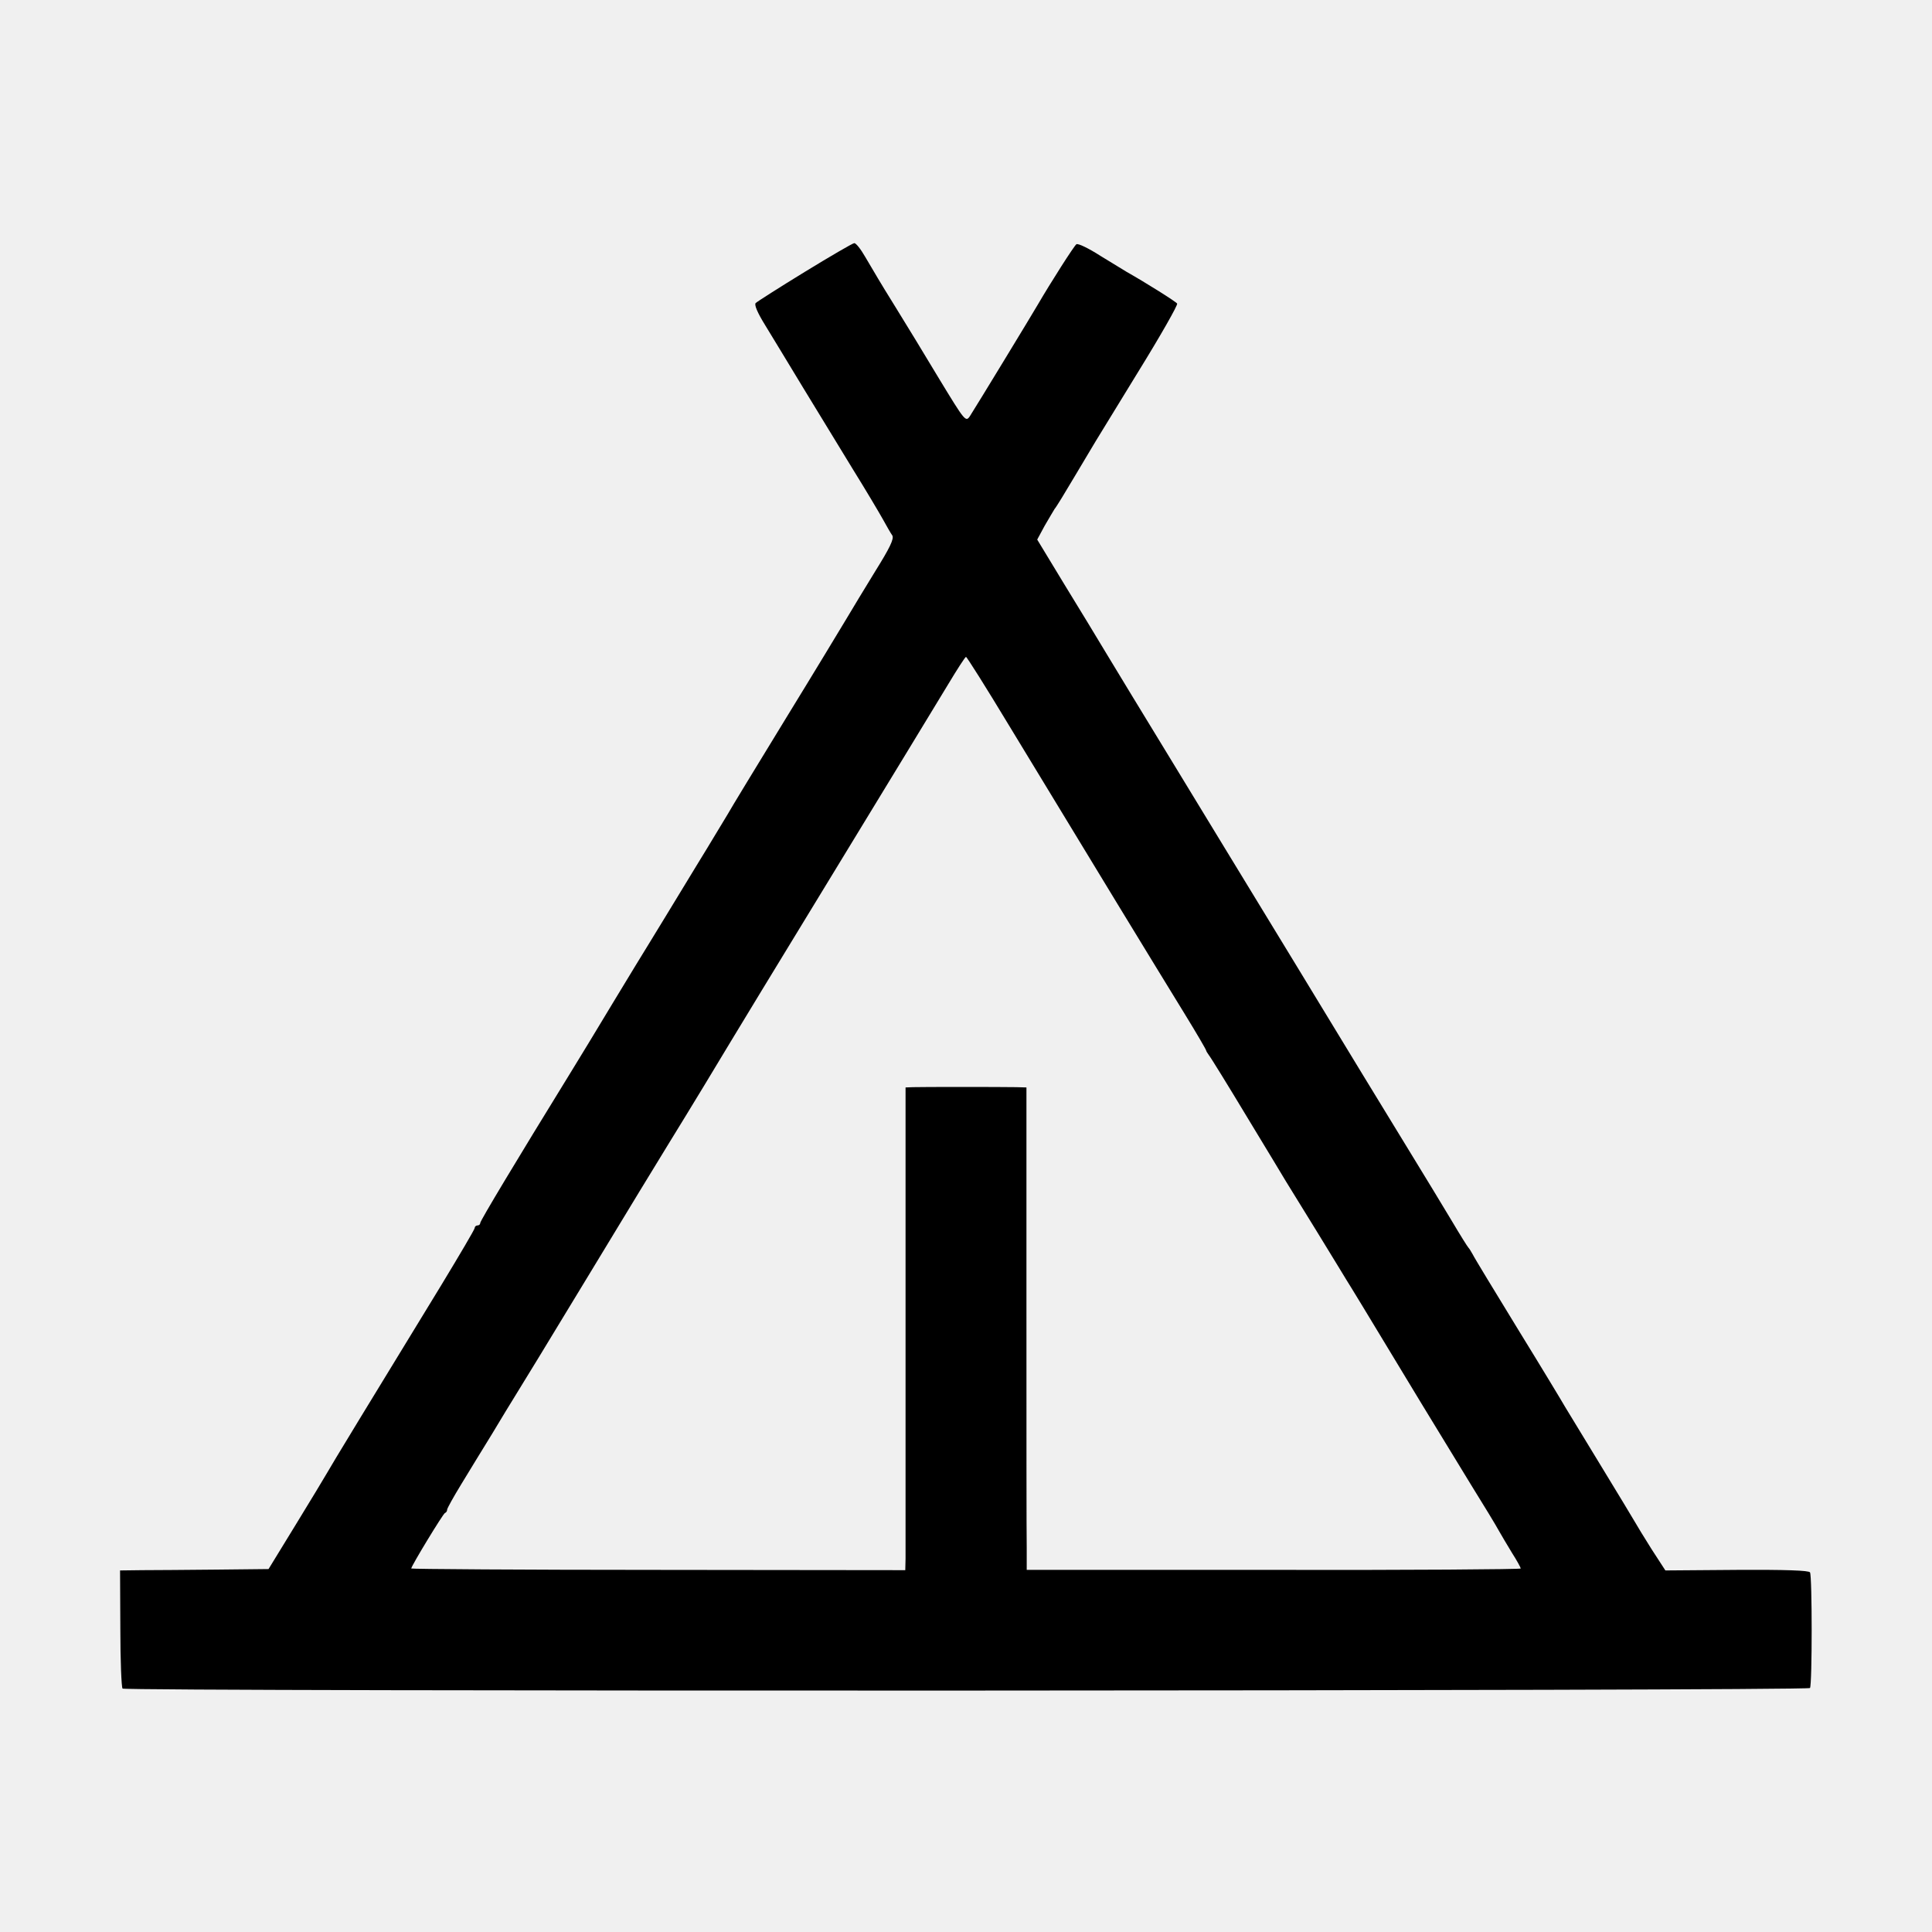
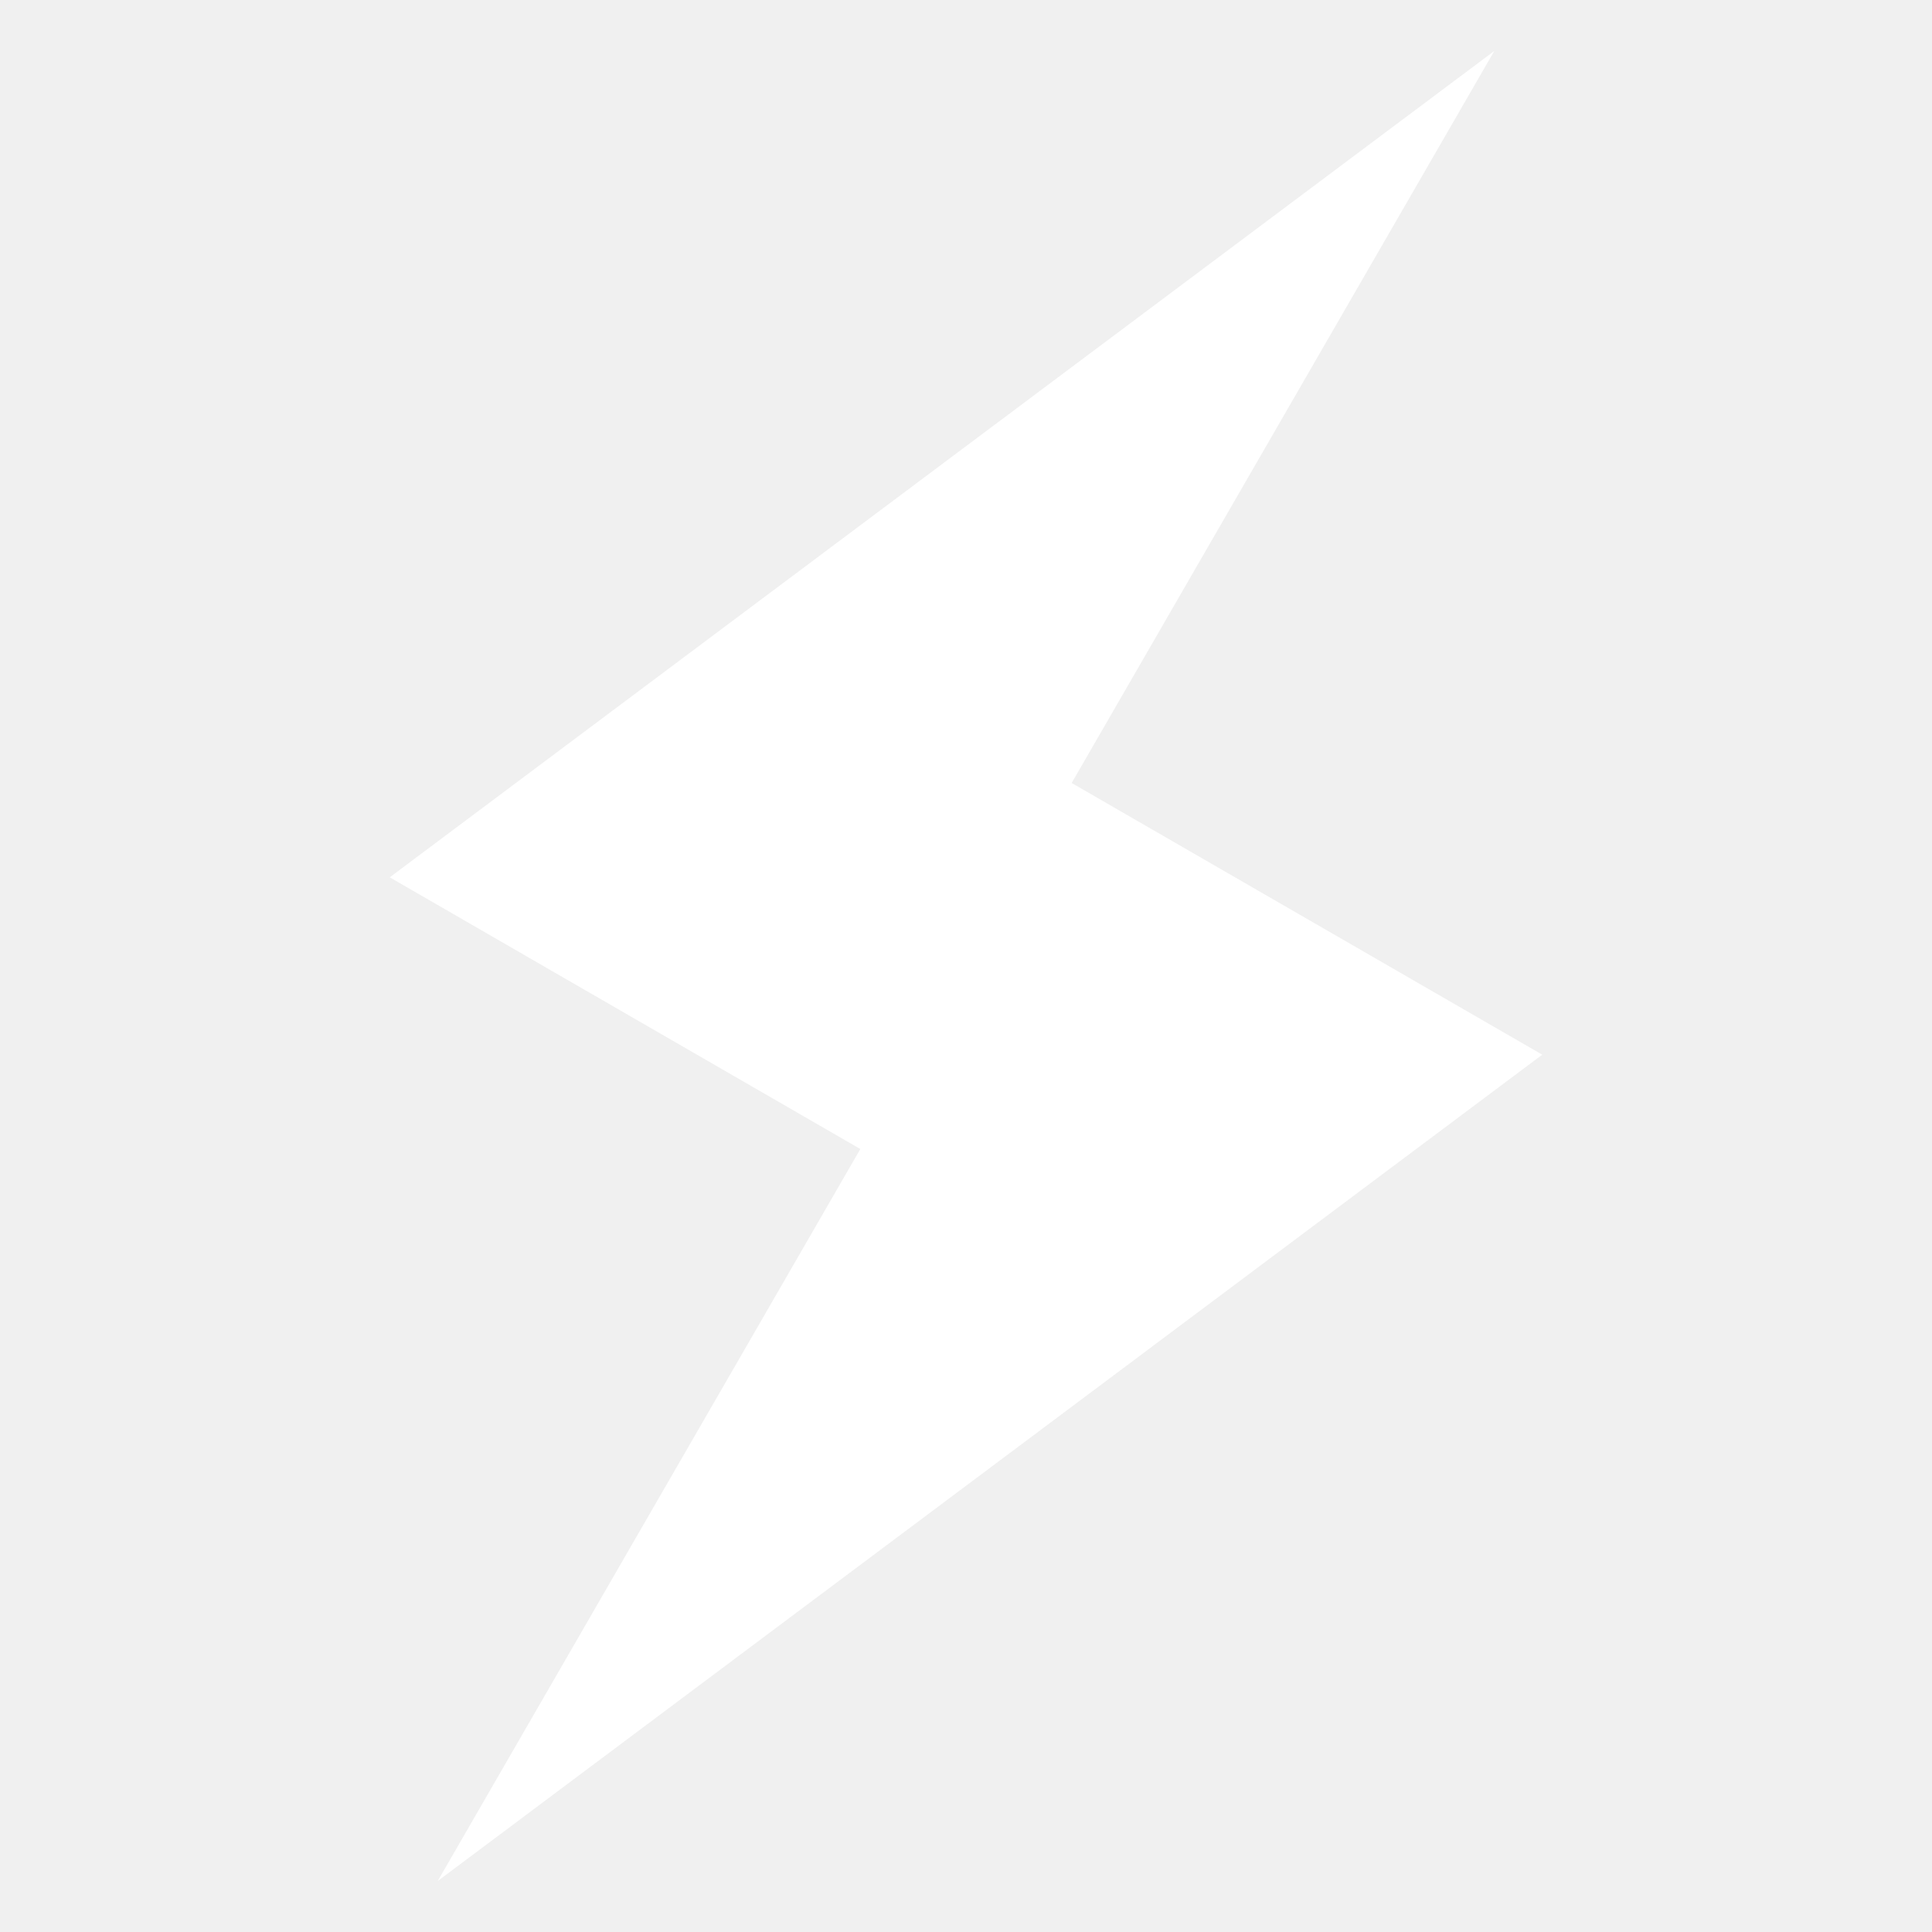
- <svg xmlns="http://www.w3.org/2000/svg" version="1.0" width="700pt" height="700pt" viewBox="0 0 700 700" preserveAspectRatio="xMidYMid meet">
-   <g transform="translate(0,700) scale(0.1,-0.1)" fill="#000000" stroke="none">
-     <path d="M2916 6015 c-93 -57 -173 -108 -178 -113 -6 -6 7 -36 33 -78 23 -38 86 -141 139 -229 54 -88 135 -221 180 -295 46 -74 94 -155 108 -180 14 -25 29 -52 35 -60 7 -12 -9 -45 -62 -130 -39 -63 -85 -140 -103 -170 -18 -30 -117 -194 -222 -365 -104 -170 -199 -326 -210 -346 -12 -19 -61 -102 -111 -183 -49 -81 -101 -166 -115 -189 -14 -23 -39 -64 -55 -90 -17 -27 -77 -126 -134 -220 -57 -95 -127 -210 -156 -257 -194 -315 -325 -533 -325 -541 0 -5 -4 -9 -10 -9 -5 0 -10 -4 -10 -9 0 -5 -55 -98 -121 -207 -247 -404 -403 -660 -416 -684 -8 -14 -58 -97 -112 -185 l-98 -160 -189 -2 c-104 -1 -225 -2 -269 -2 l-80 -1 1 -210 c0 -116 4 -213 8 -218 11 -11 6107 -9 6114 2 8 13 8 406 0 419 -4 7 -88 10 -265 9 l-259 -2 -50 77 c-27 43 -54 87 -60 98 -6 11 -62 103 -124 205 -62 102 -120 197 -129 212 -9 16 -85 142 -170 280 -85 139 -160 262 -165 273 -6 11 -13 22 -16 25 -3 3 -30 46 -59 95 -30 50 -102 169 -161 265 -59 96 -240 393 -402 660 -163 267 -371 609 -463 760 -92 151 -194 318 -225 370 -31 52 -101 167 -155 255 l-97 160 27 50 c16 27 32 55 36 61 5 5 38 59 74 120 36 60 69 116 74 124 5 8 75 122 155 253 81 131 144 242 141 247 -4 7 -114 76 -183 115 -10 6 -52 32 -95 58 -42 27 -81 46 -87 42 -8 -5 -94 -140 -140 -219 -19 -33 -221 -365 -246 -404 -15 -22 -18 -18 -111 135 -52 87 -123 203 -157 258 -67 108 -67 110 -111 184 -16 28 -34 51 -40 50 -5 0 -86 -47 -179 -104z m739 -1642 c319 -526 519 -854 637 -1046 43 -70 78 -130 78 -133 0 -2 5 -10 10 -17 6 -7 69 -109 140 -227 72 -118 134 -222 139 -230 5 -8 55 -89 111 -180 56 -91 105 -172 110 -180 9 -14 52 -84 270 -445 54 -88 135 -221 180 -295 46 -74 91 -148 100 -165 9 -16 31 -53 48 -81 18 -28 32 -54 32 -57 0 -3 -403 -6 -895 -5 l-895 0 0 81 c-1 45 -1 439 -1 875 l0 792 -37 1 c-57 1 -344 1 -374 0 l-27 -1 0 -832 c0 -458 0 -852 0 -875 l-1 -42 -895 1 c-492 0 -895 3 -895 5 0 9 115 198 122 201 5 2 8 7 8 12 0 5 23 46 51 92 28 46 78 128 112 183 33 55 70 116 82 135 12 19 132 215 265 435 133 220 266 438 295 485 65 105 206 338 220 362 6 10 172 284 370 608 198 325 387 635 420 690 33 55 62 100 65 100 3 0 73 -111 155 -247z" />
-   </g>
+ <svg xmlns="http://www.w3.org/2000/svg" viewBox="0 0 256 256">
+   <path fill="#fff" stroke="none" d="M 198 6.756 L 142 103.751 L 204.354 139.751 L 58 249.244 L 114 152.249 L 51.646 116.249 Z" />
</svg>
